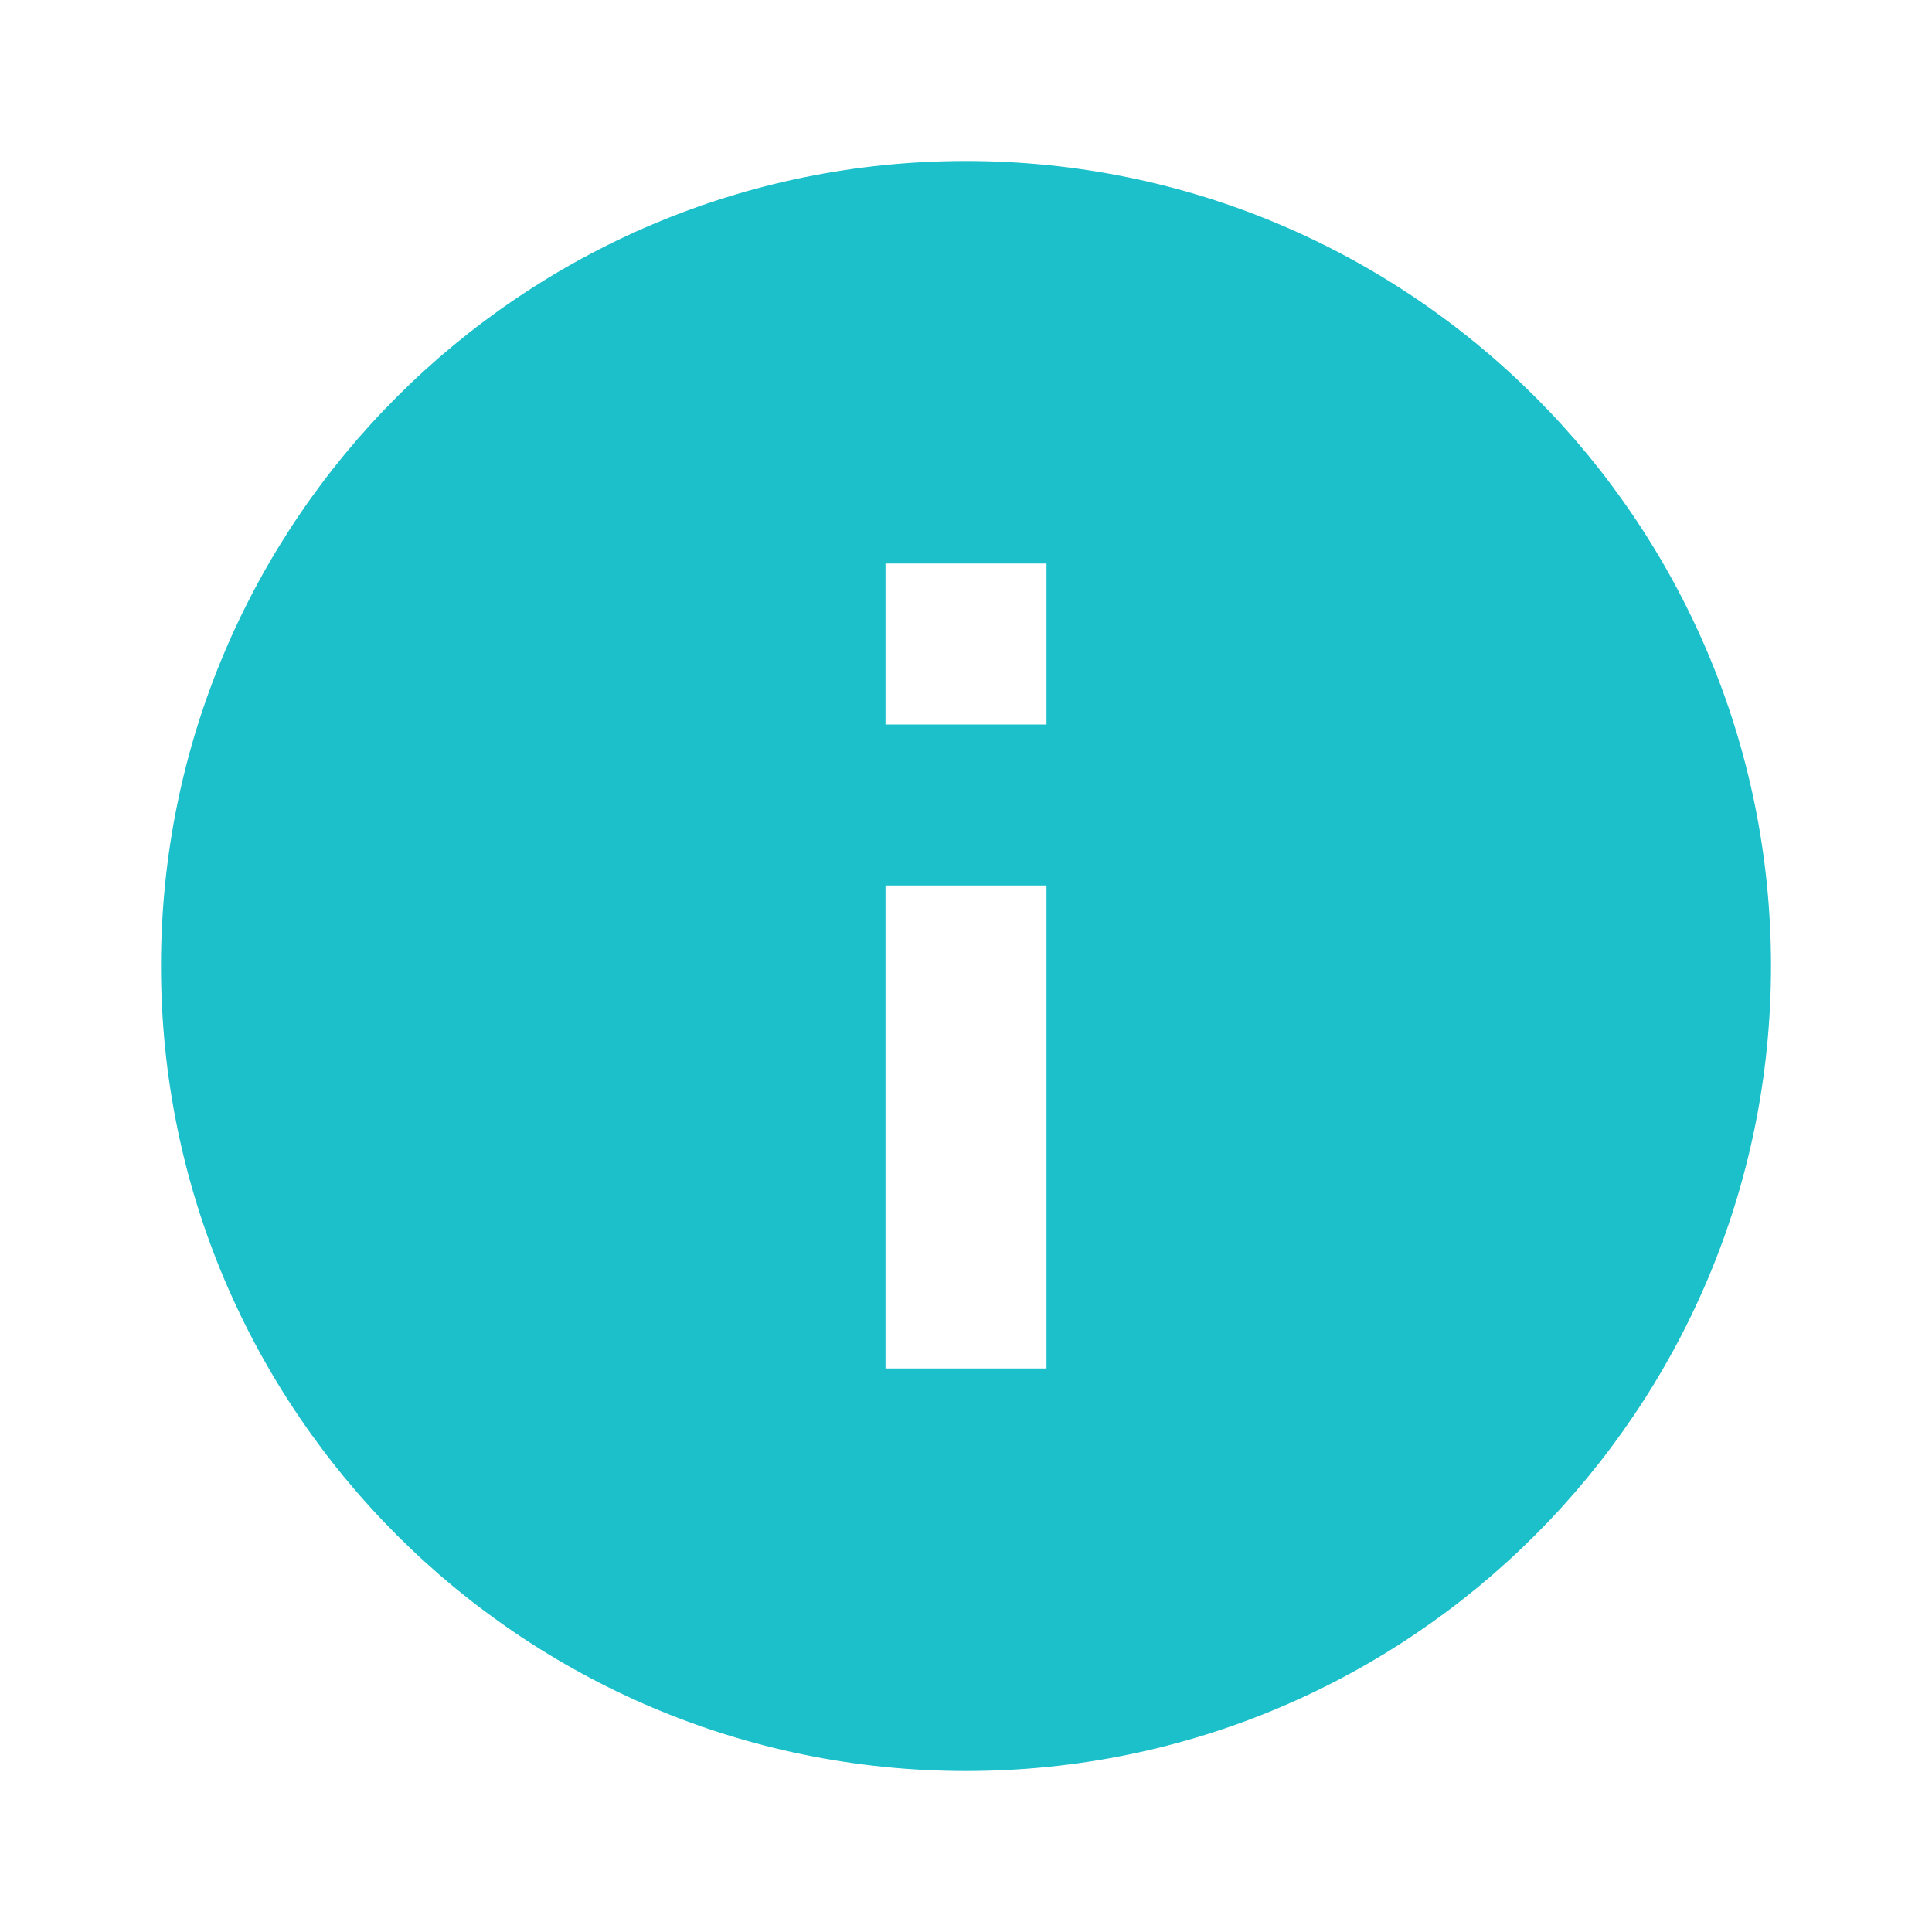
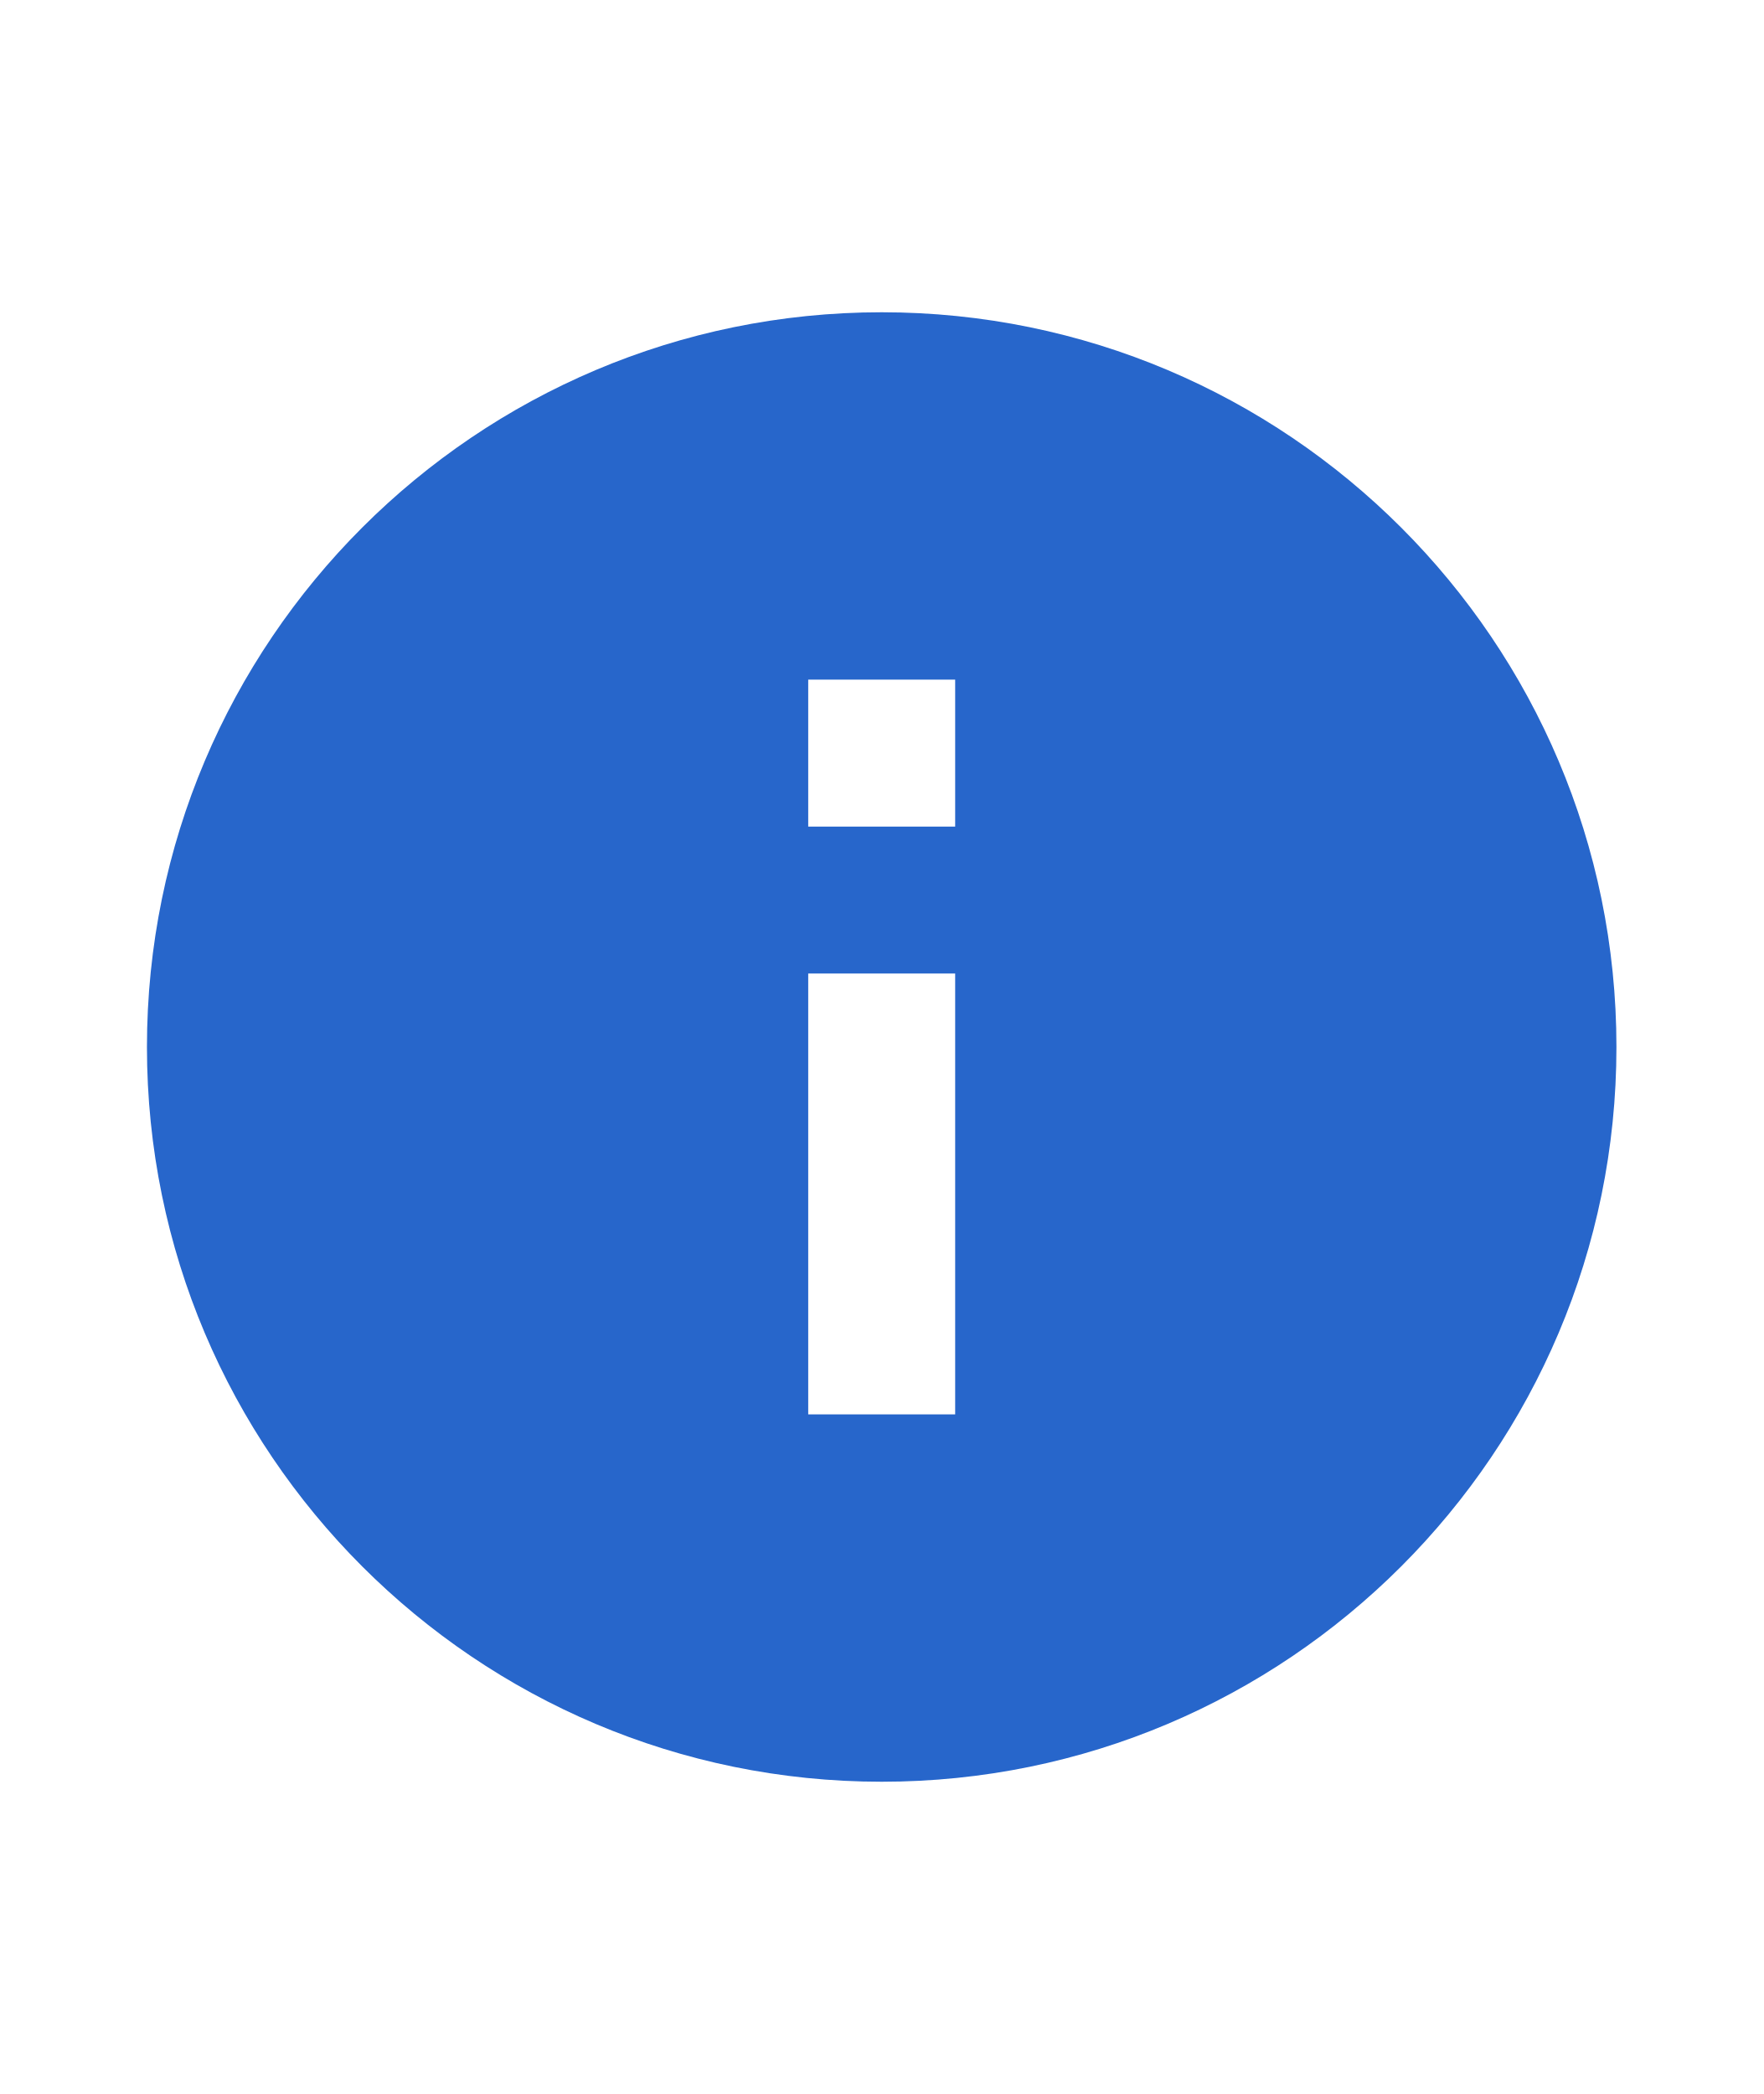
- <svg xmlns="http://www.w3.org/2000/svg" height="48px" viewBox="0 0 24 24" width="48px" fill="#1BC0CB">
-   <path d="M0 0h24v24H0z" fill="none" />
-   <path d="M12 2C6.48 2 2 6.48 2 12s4.48 10 10 10 10-4.48 10-10S17.52 2 12 2zm1 15h-2v-6h2v6zm0-8h-2V7h2v2z" />
+ <svg xmlns="http://www.w3.org/2000/svg" width="48" height="57" viewBox="0 0 48 57" fill="none">
+   <path d="M24 8.5C12.96 8.5 4 17.46 4 28.5C4 39.54 12.96 48.5 24 48.5C35.04 48.5 44 39.54 44 28.5C44 17.46 35.04 8.5 24 8.5ZM26 38.5H22V26.5H26V38.5ZM26 22.5H22V18.5H26V22.5Z" fill="#2766CB" />
</svg>
